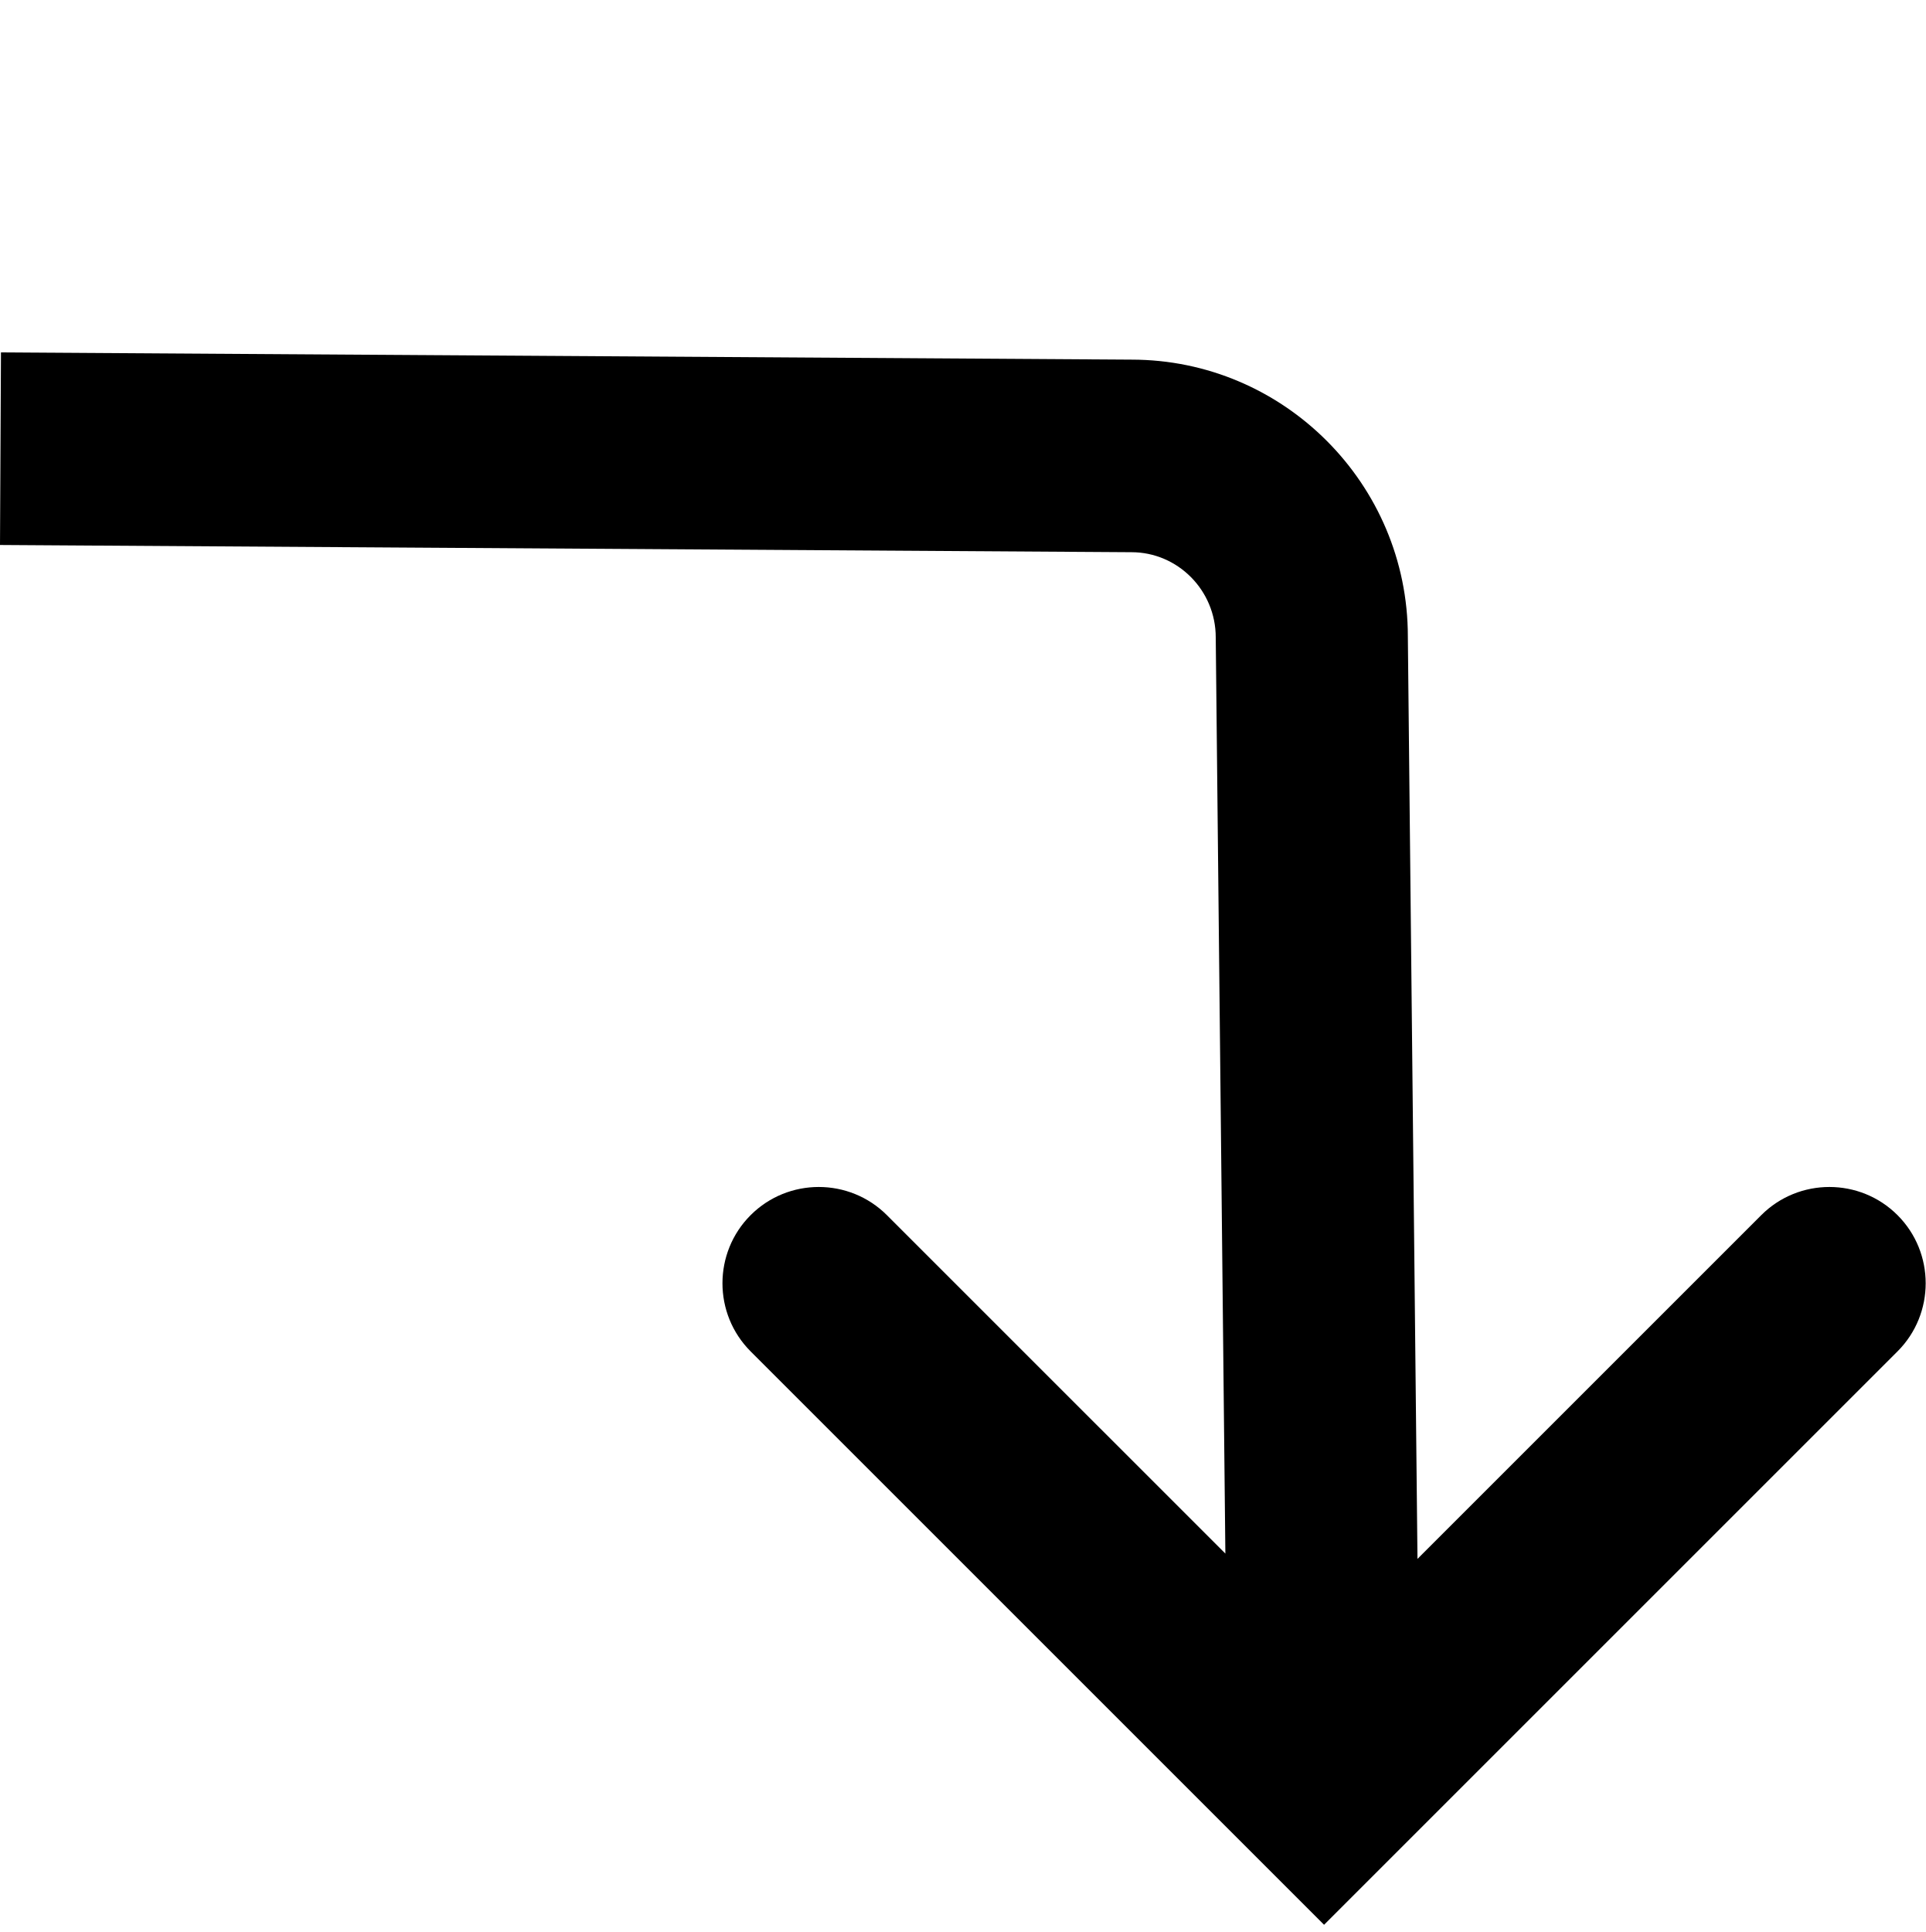
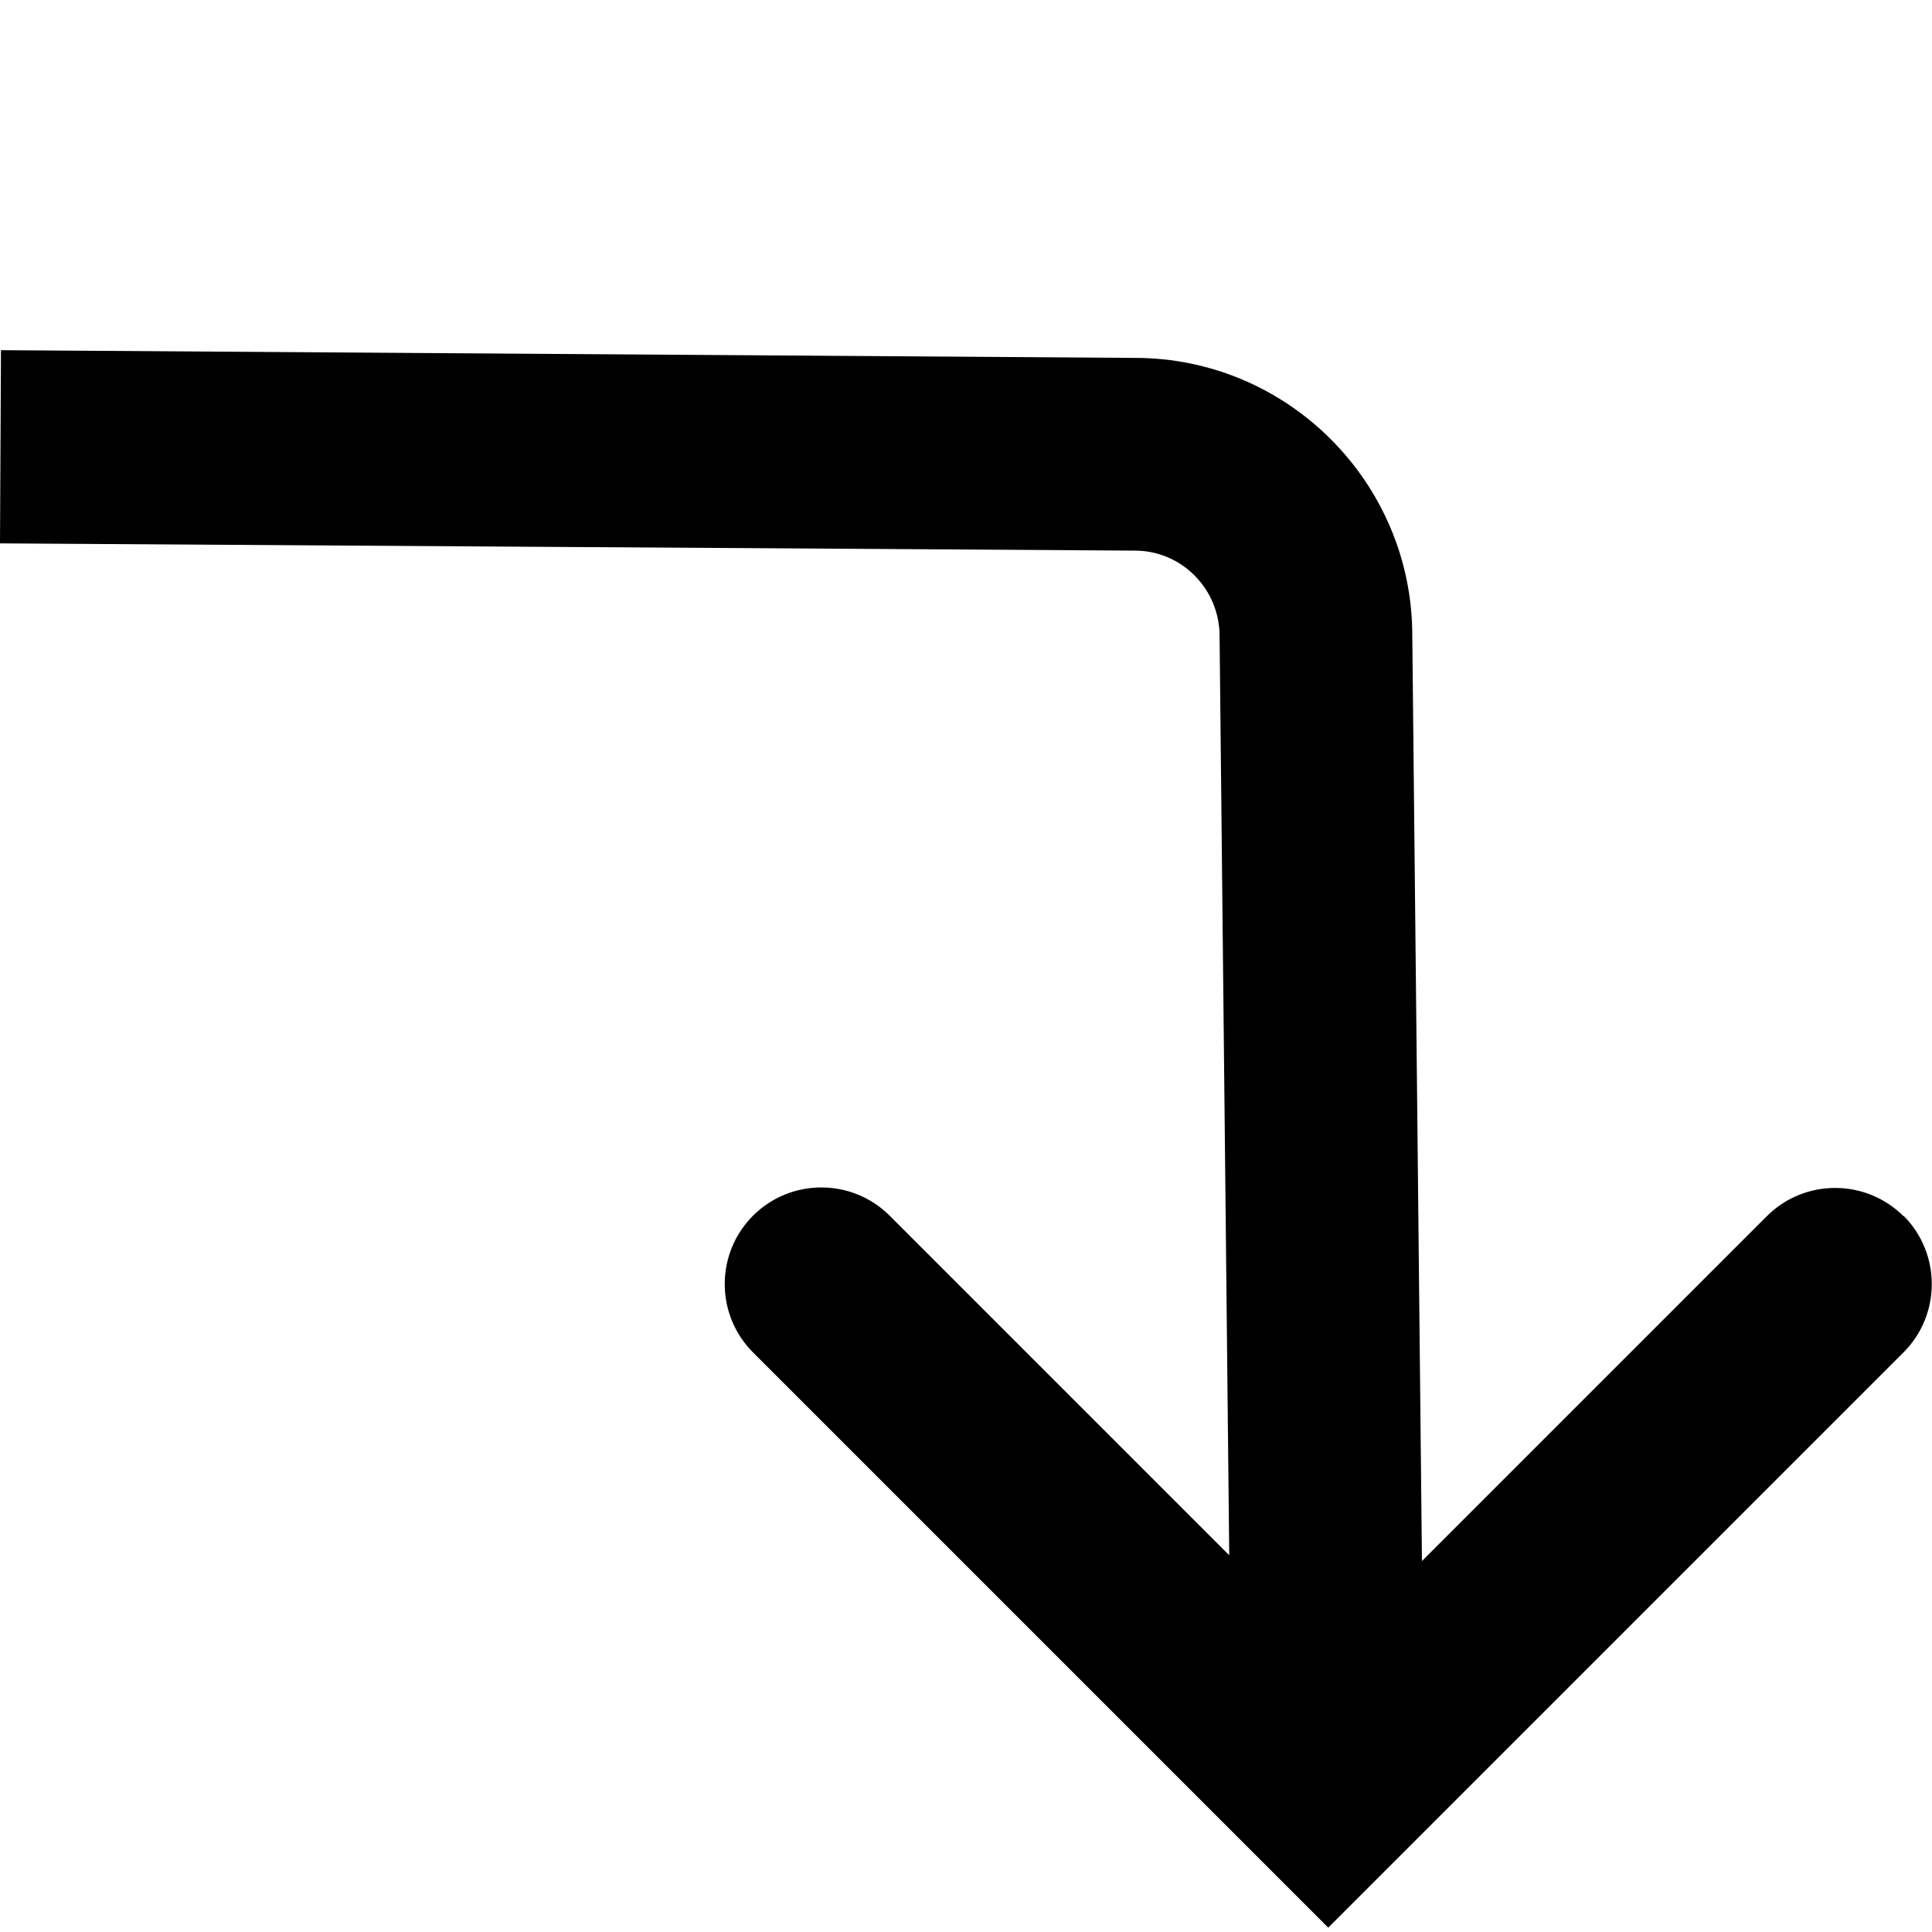
- <svg xmlns="http://www.w3.org/2000/svg" viewBox="0 0 40 40.13">
-   <path d="M39.41 25.24c-.78-.78-2.05-.78-2.83 0l-7.14 7.14-.2-19.16c0-3.17-2.58-5.75-5.74-5.75L.02 7.32l-.02 4 23.5.15c.96 0 1.75.79 1.75 1.77l.2 19.03-7.03-7.03c-.78-.78-2.05-.78-2.83 0s-.78 2.05 0 2.83L27.5 39.98l11.91-11.91c.78-.78.78-2.05 0-2.83" />
+ <svg xmlns="http://www.w3.org/2000/svg" viewBox="0 0 40 40">
+   <path d="M39.41 25.18c-.78-.78-2.05-.78-2.83 0l-7.14 7.14-.2-19.16c0-3.17-2.58-5.75-5.74-5.75L.02 7.25l-.02 4 23.5.15c.96 0 1.75.79 1.75 1.77l.2 19.03-7.03-7.03c-.78-.78-2.05-.78-2.83 0s-.78 2.05 0 2.83L27.5 39.91 39.41 28c.78-.78.78-2.05 0-2.83Z" />
</svg>
